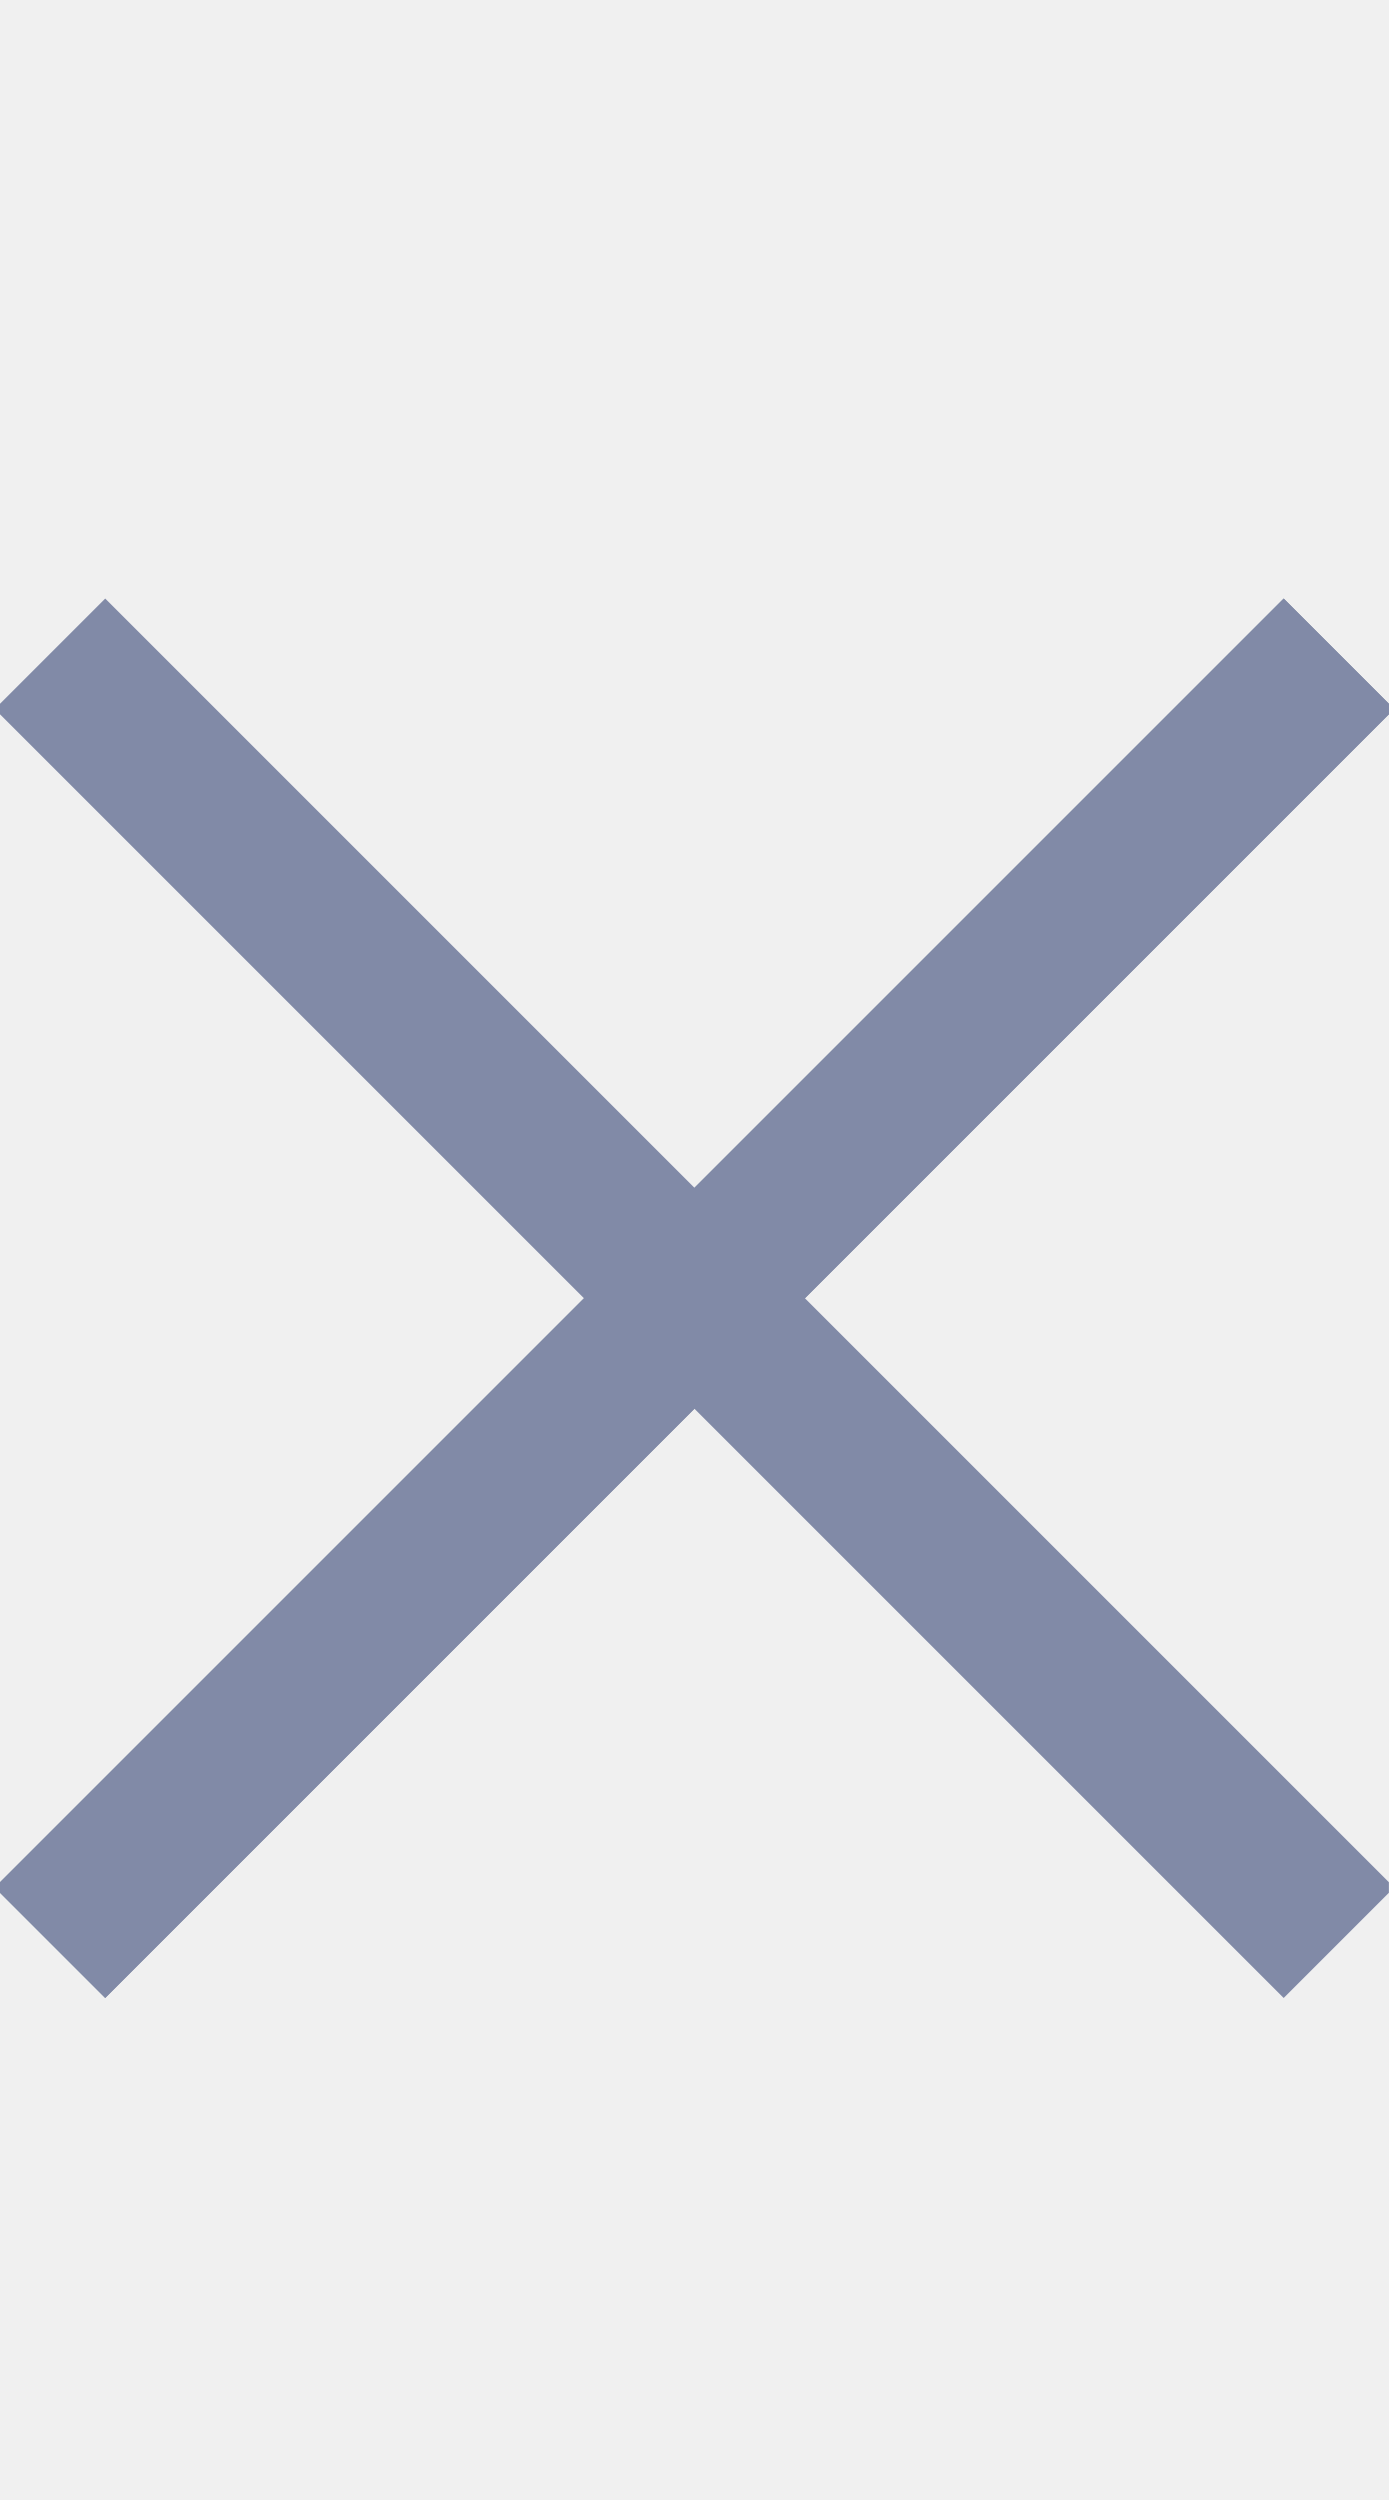
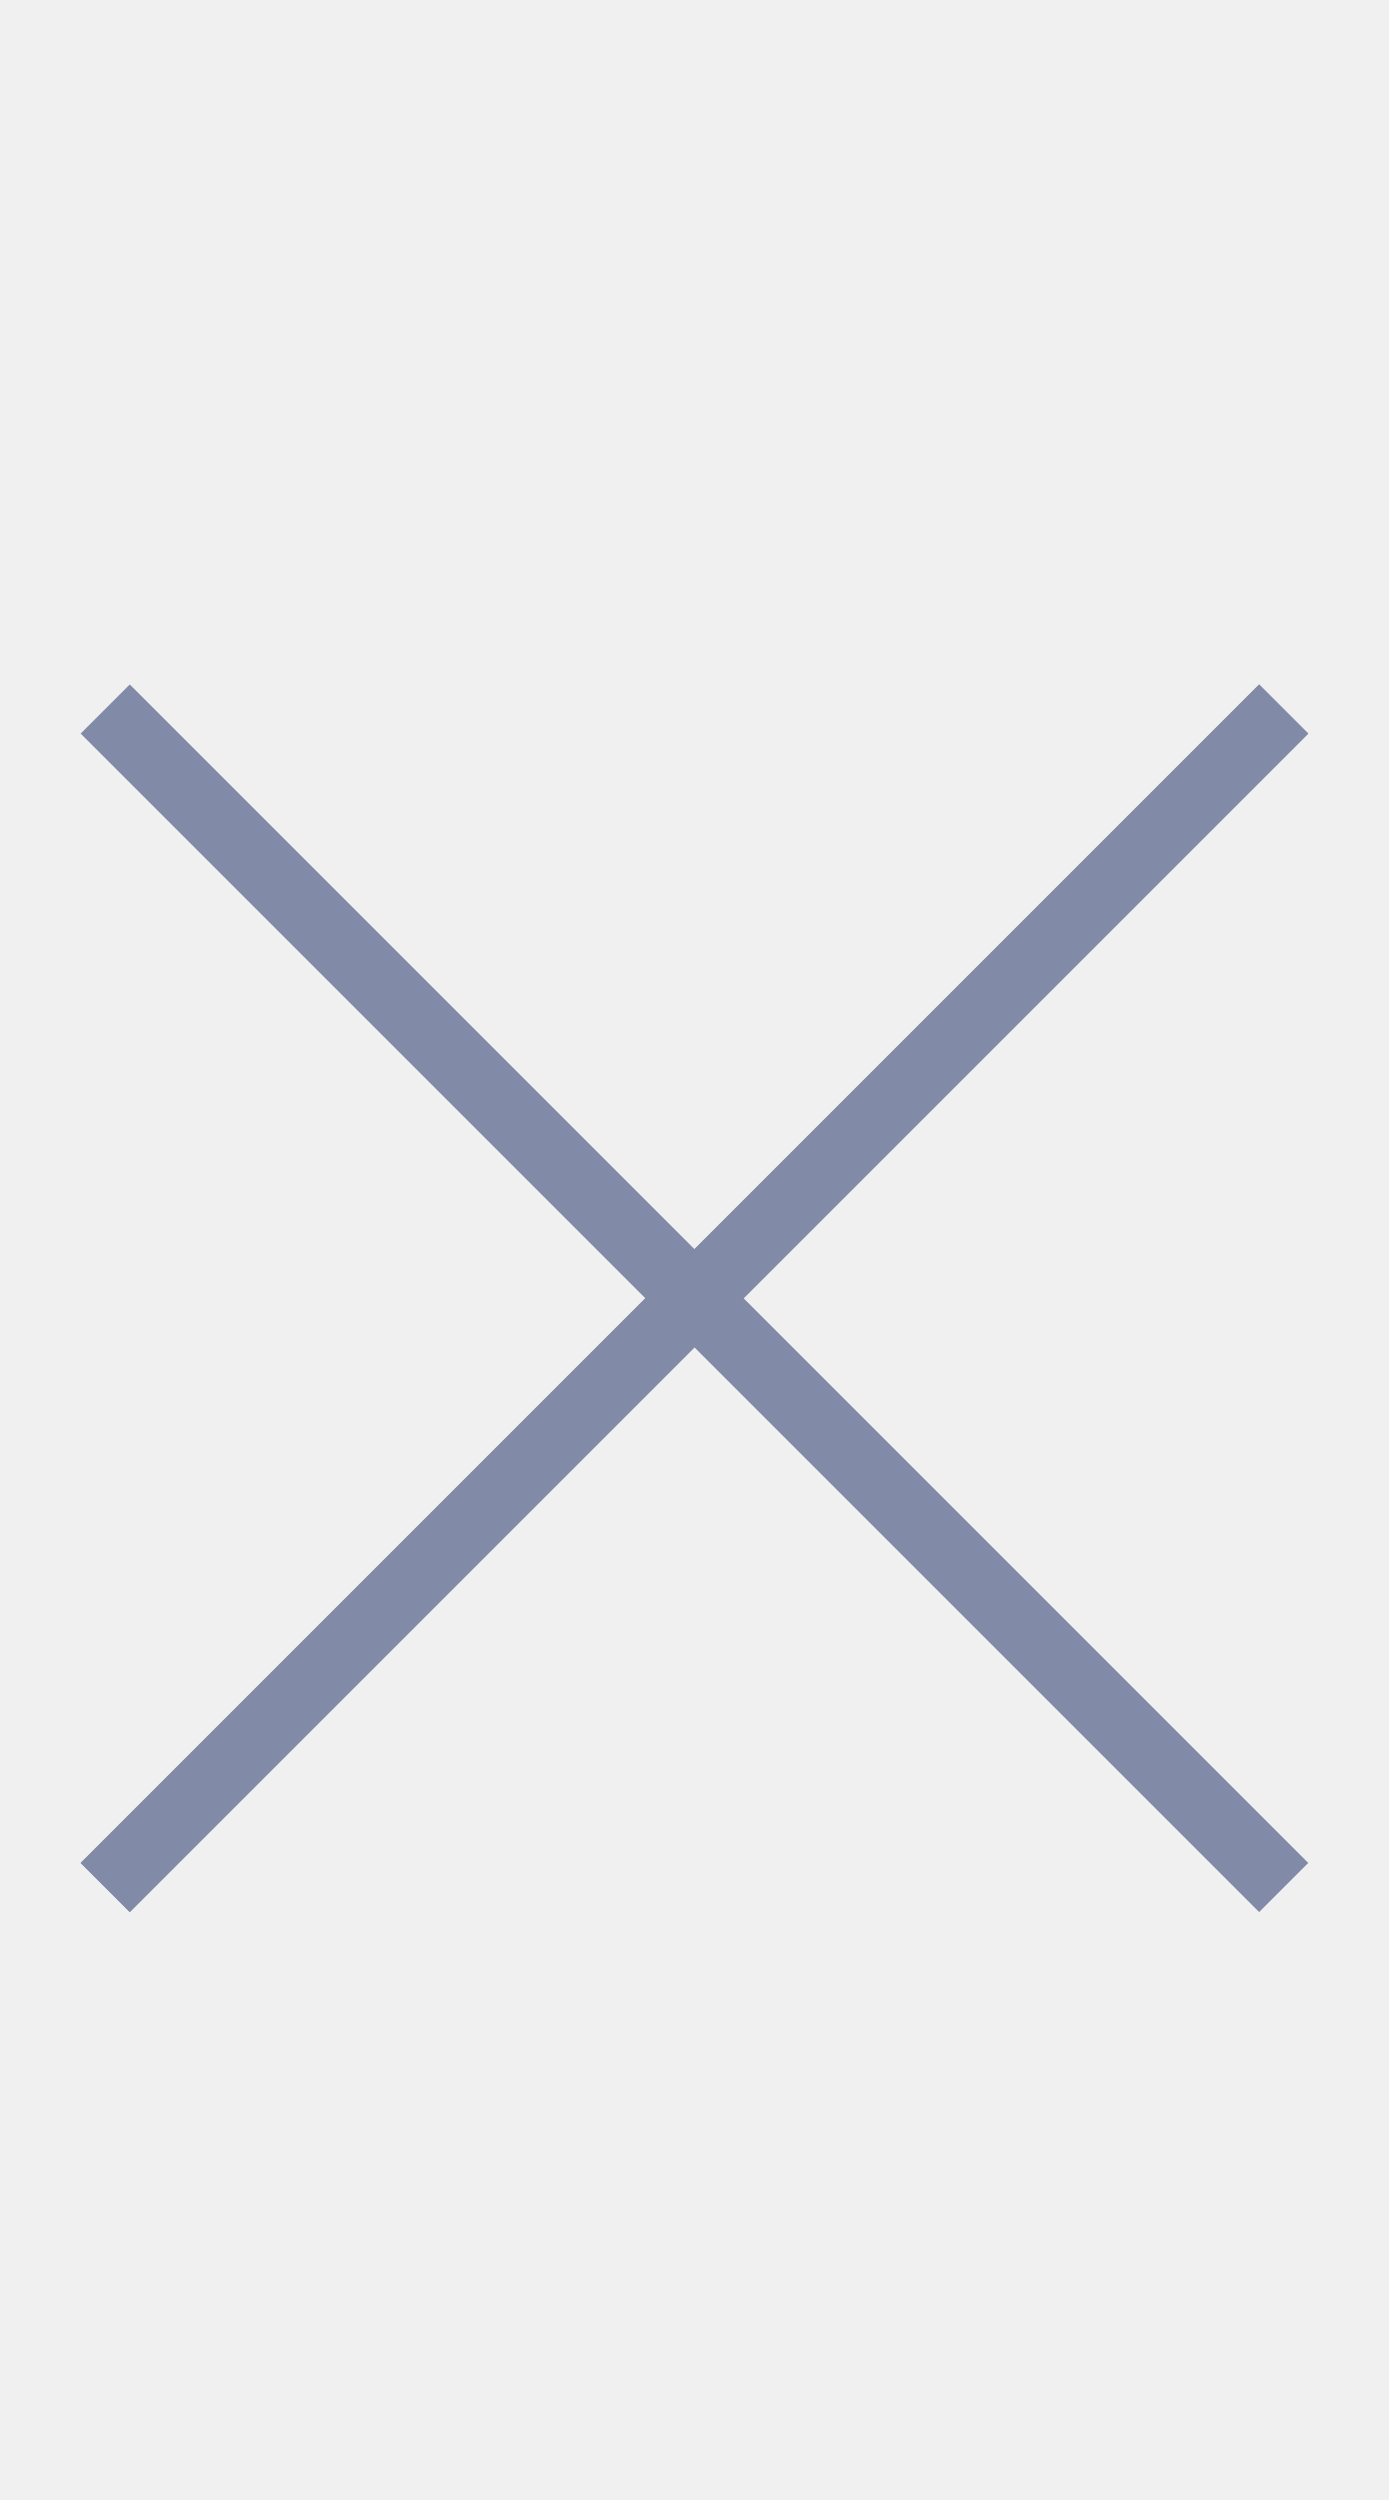
<svg xmlns="http://www.w3.org/2000/svg" width="20" height="36" viewBox="0 0 20 36" fill="none">
-   <g clip-path="url(#clip0_2092_52042)">
-     <path d="M1.515 27.18L18.485 10.21" stroke="#818AA7" stroke-width="2.25" stroke-linecap="square" stroke-linejoin="round" />
-     <path d="M1.515 27.18L18.485 10.21" stroke="#818AA7" stroke-width="2.25" stroke-linecap="square" stroke-linejoin="round" />
-     <path d="M1.515 10.21L18.485 27.18" stroke="#818AA7" stroke-width="2.25" stroke-linecap="square" stroke-linejoin="round" />
+   <g clipPath="url(#clip0_2092_52042)">
+     <path d="M1.515 27.18L18.485 10.21" stroke="#818AA7" strokeWidth="2.25" strokeLinecap="square" strokeLinejoin="round" />
+     <path d="M1.515 27.18L18.485 10.21" stroke="#818AA7" strokeWidth="2.25" strokeLinecap="square" strokeLinejoin="round" />
+     <path d="M1.515 10.21L18.485 27.18" stroke="#818AA7" strokeWidth="2.25" strokeLinecap="square" strokeLinejoin="round" />
  </g>
  <defs>
    <clipPath id="clip0_2092_52042">
      <rect width="20" height="36" fill="white" />
    </clipPath>
  </defs>
</svg>
